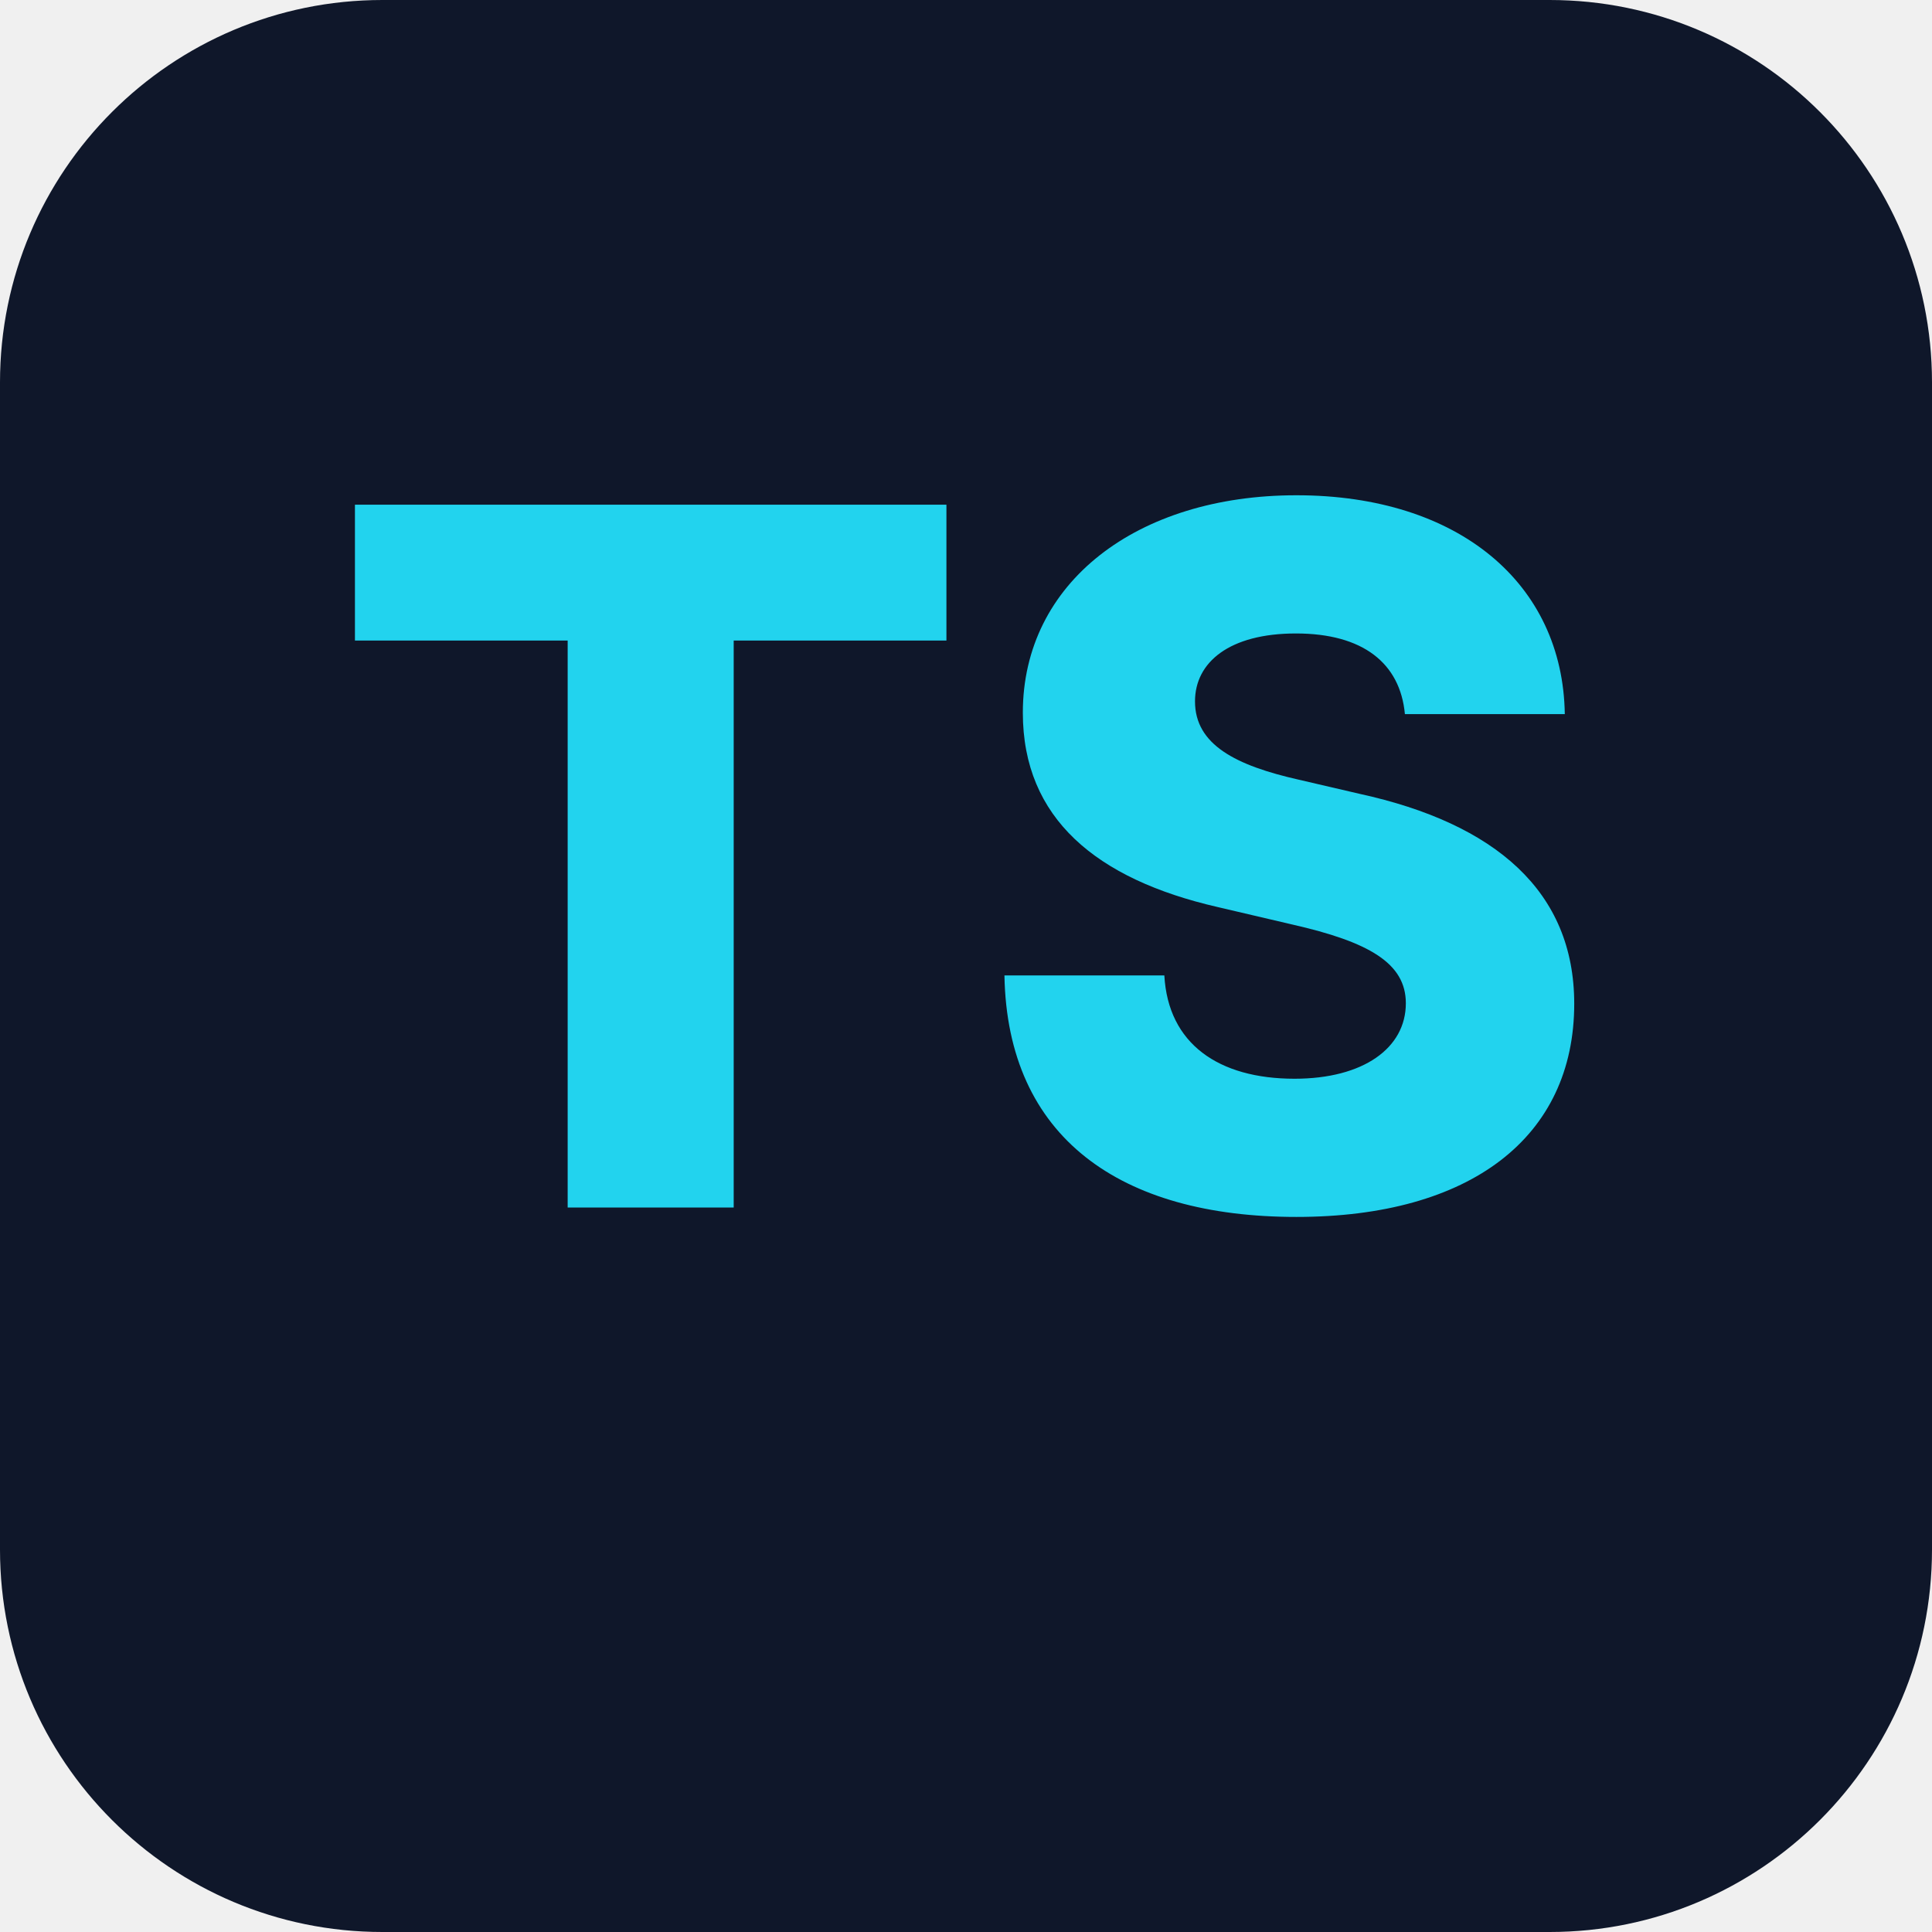
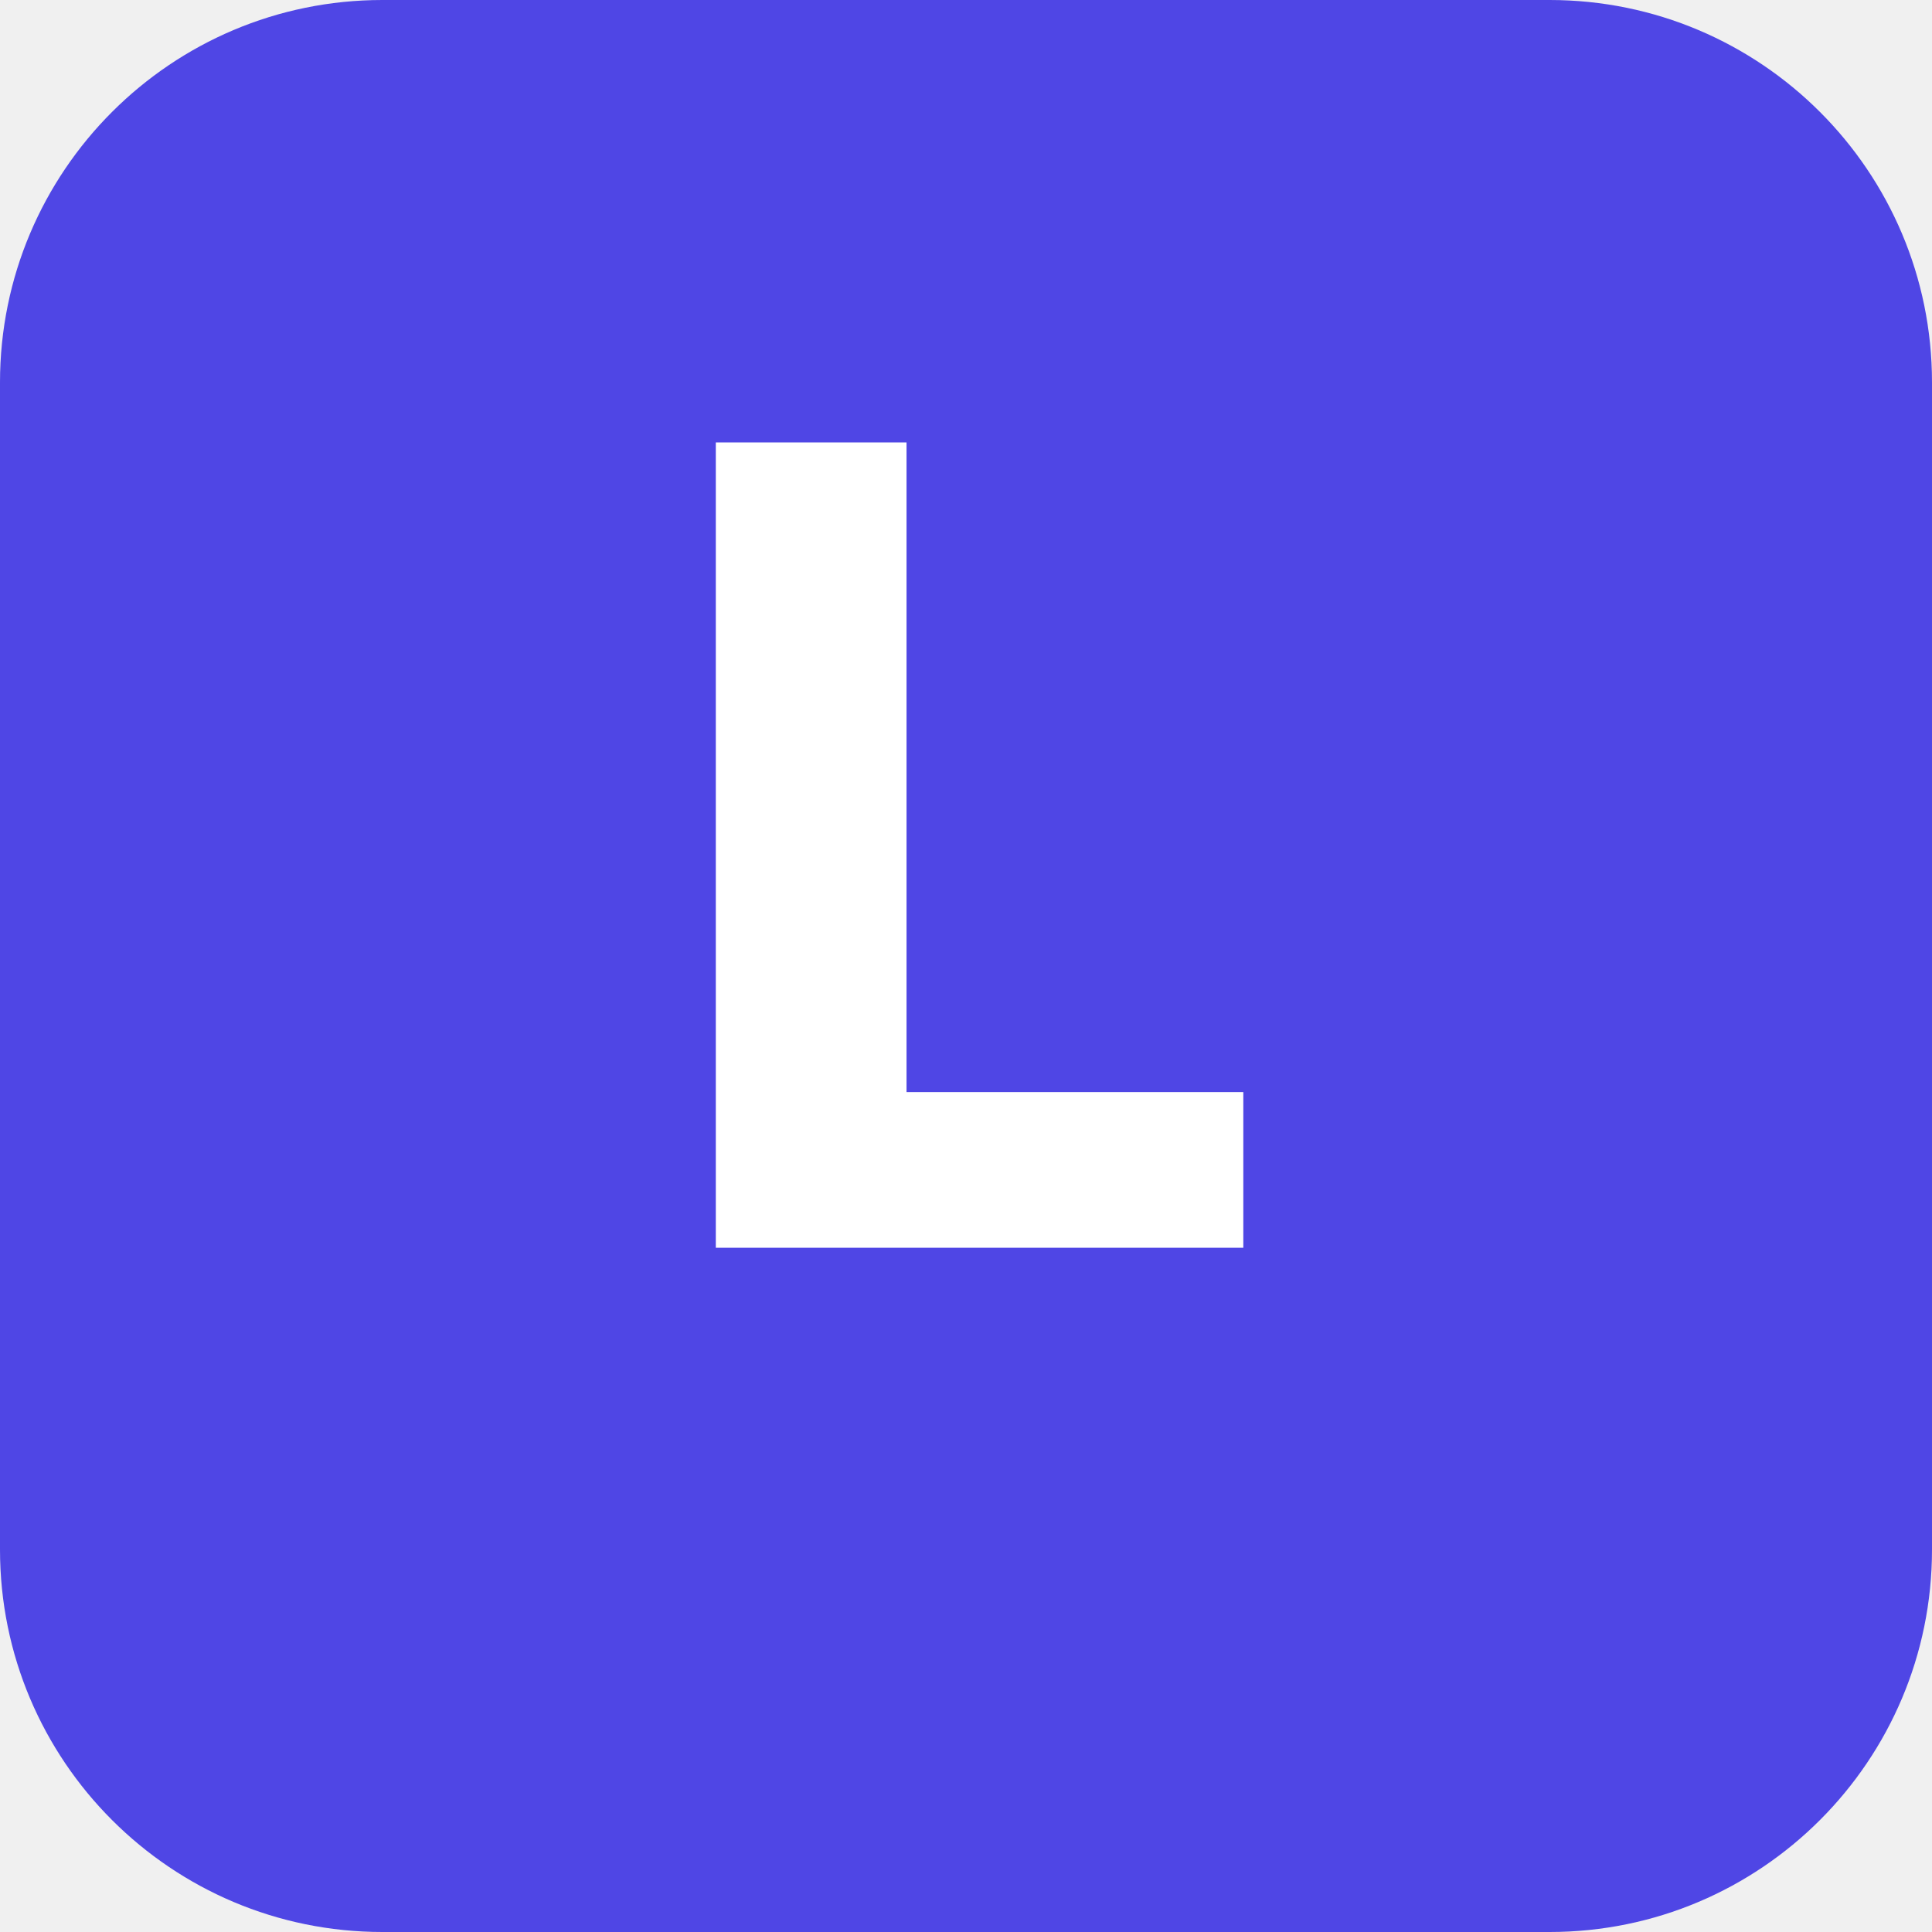
<svg xmlns="http://www.w3.org/2000/svg" width="192" height="192" viewBox="0 0 192 192" fill="none">
-   <rect width="192" height="192" rx="38" fill="#0f172a" />
-   <text x="96" y="120" text-anchor="middle" font-family="system-ui, -apple-system, sans-serif" font-size="96" font-weight="800" fill="#22d3ee">TS</text>
+   <rect width="192" height="192" rx="38" fill="#4f46e5" />
+   <text x="96" y="124" text-anchor="middle" font-family="system-ui, -apple-system, sans-serif" font-size="110" font-weight="800" fill="white">L</text>
</svg>
